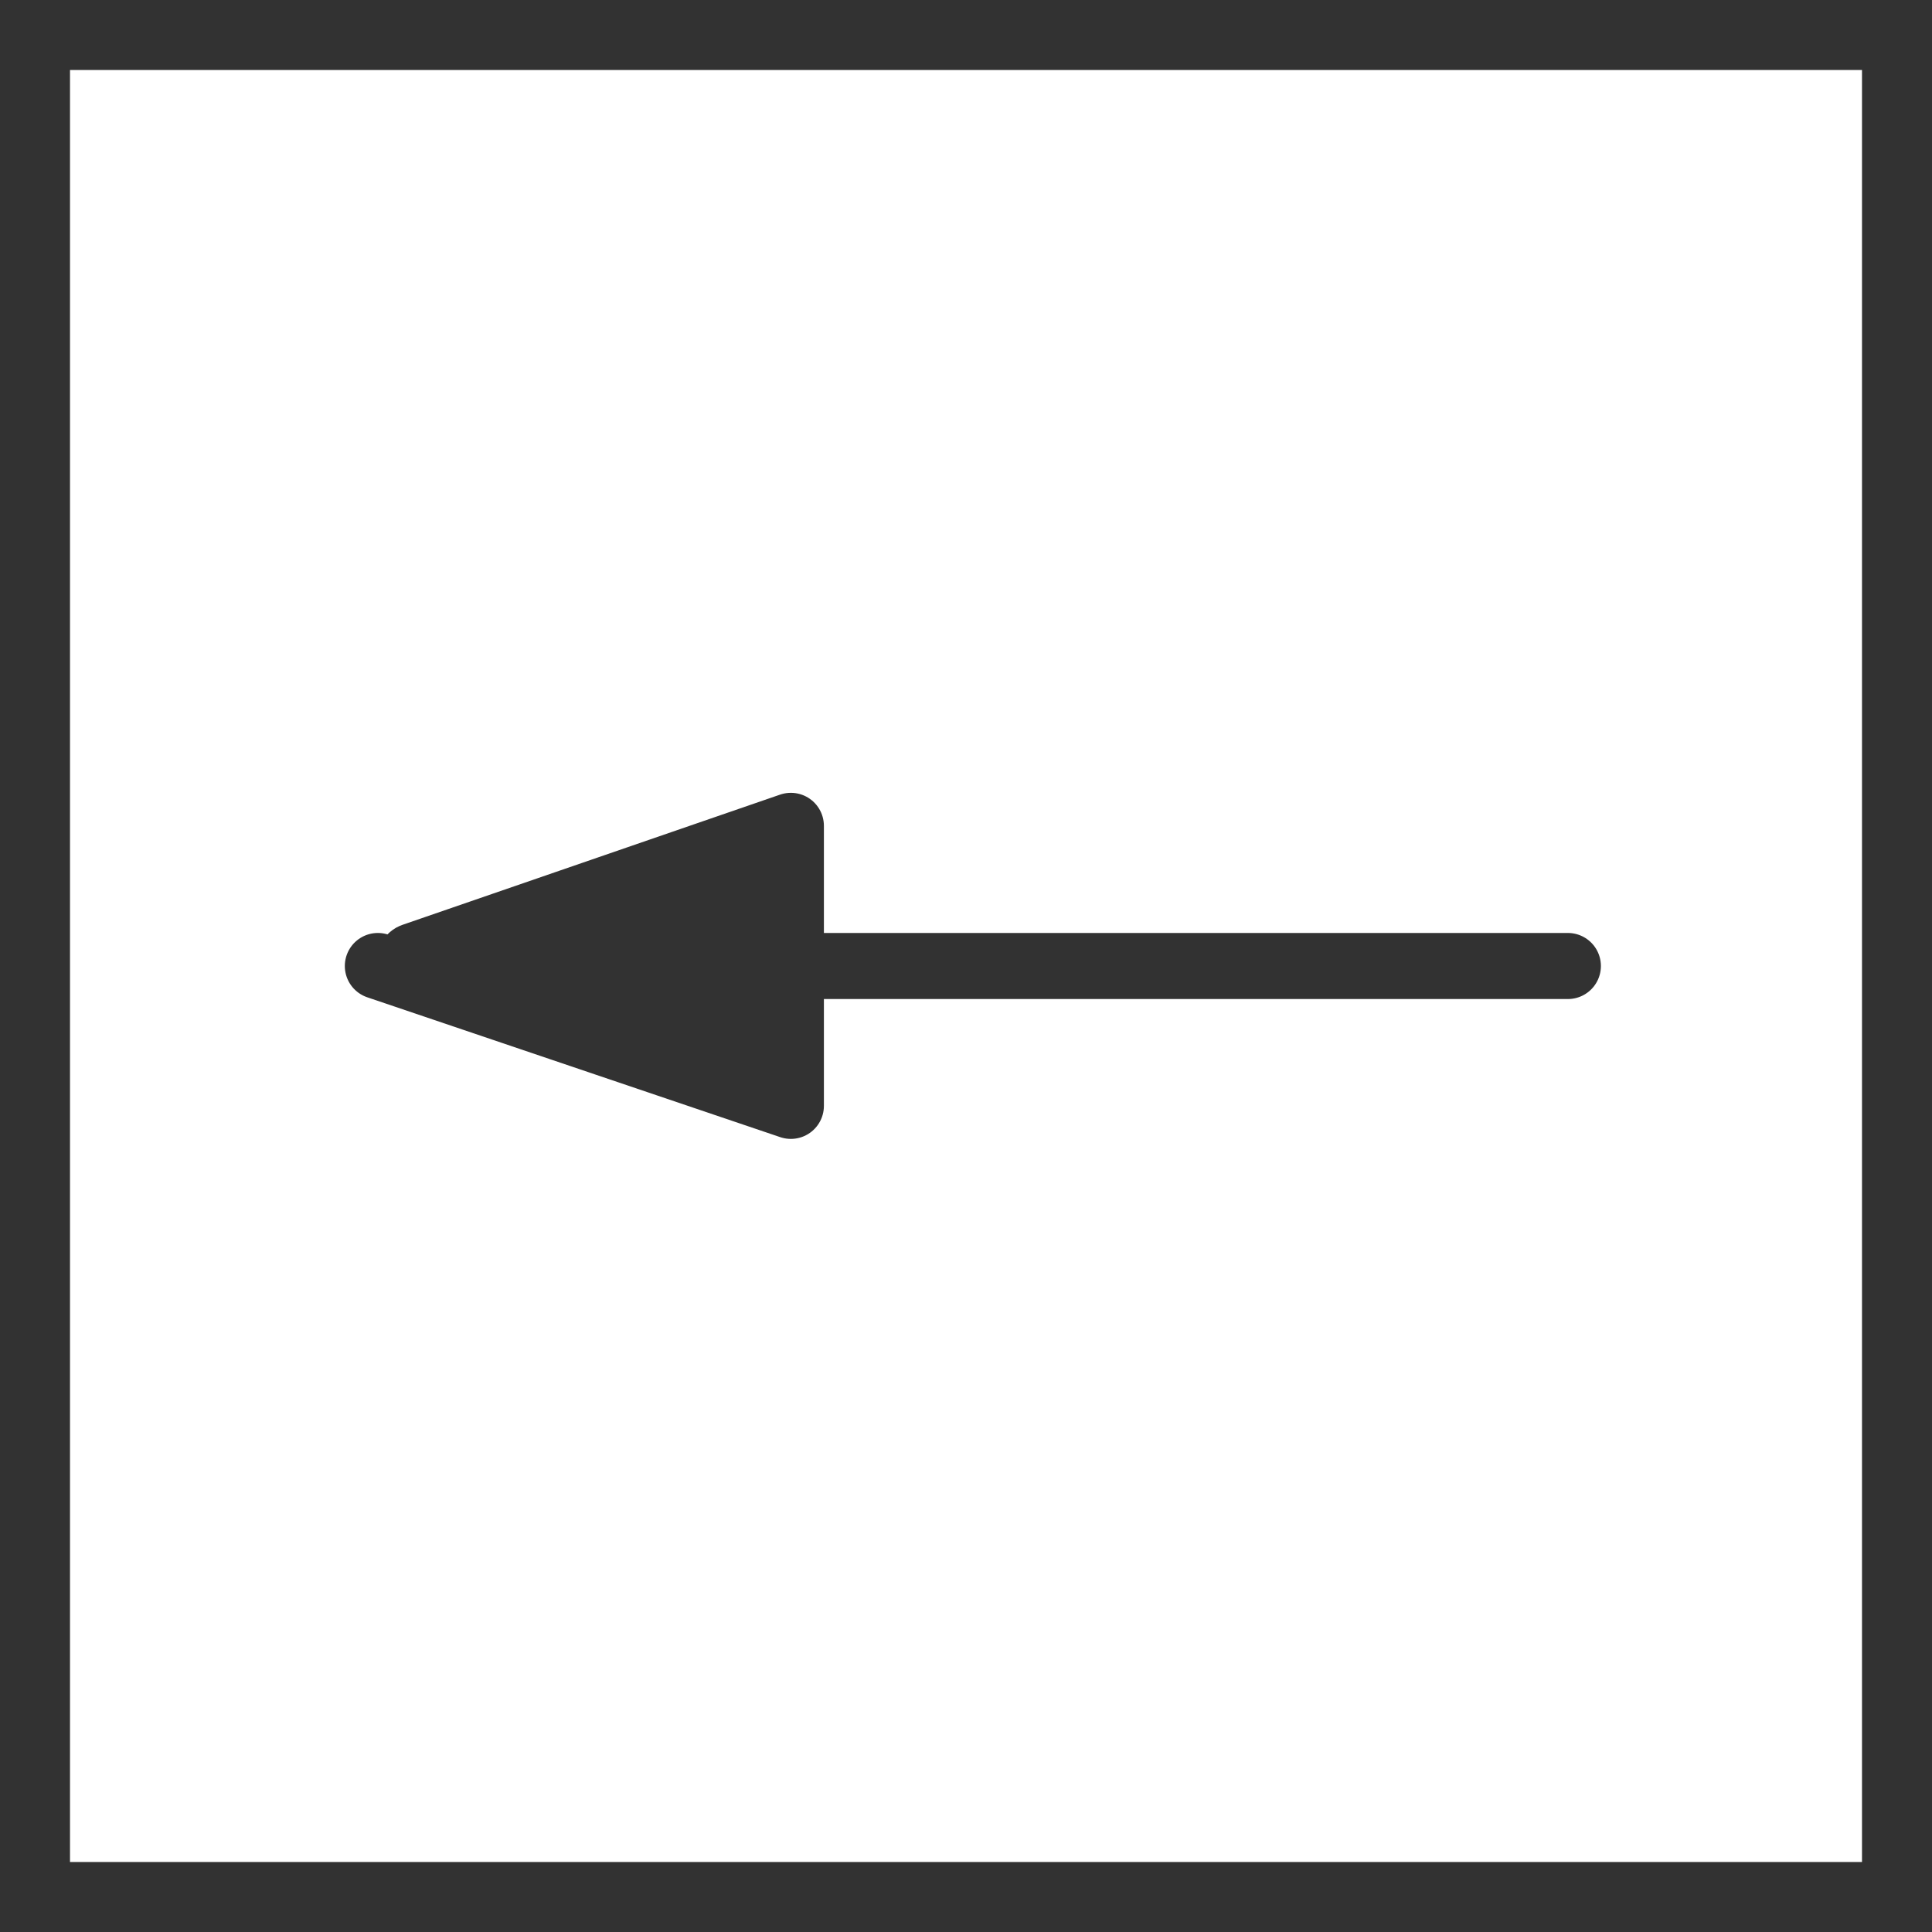
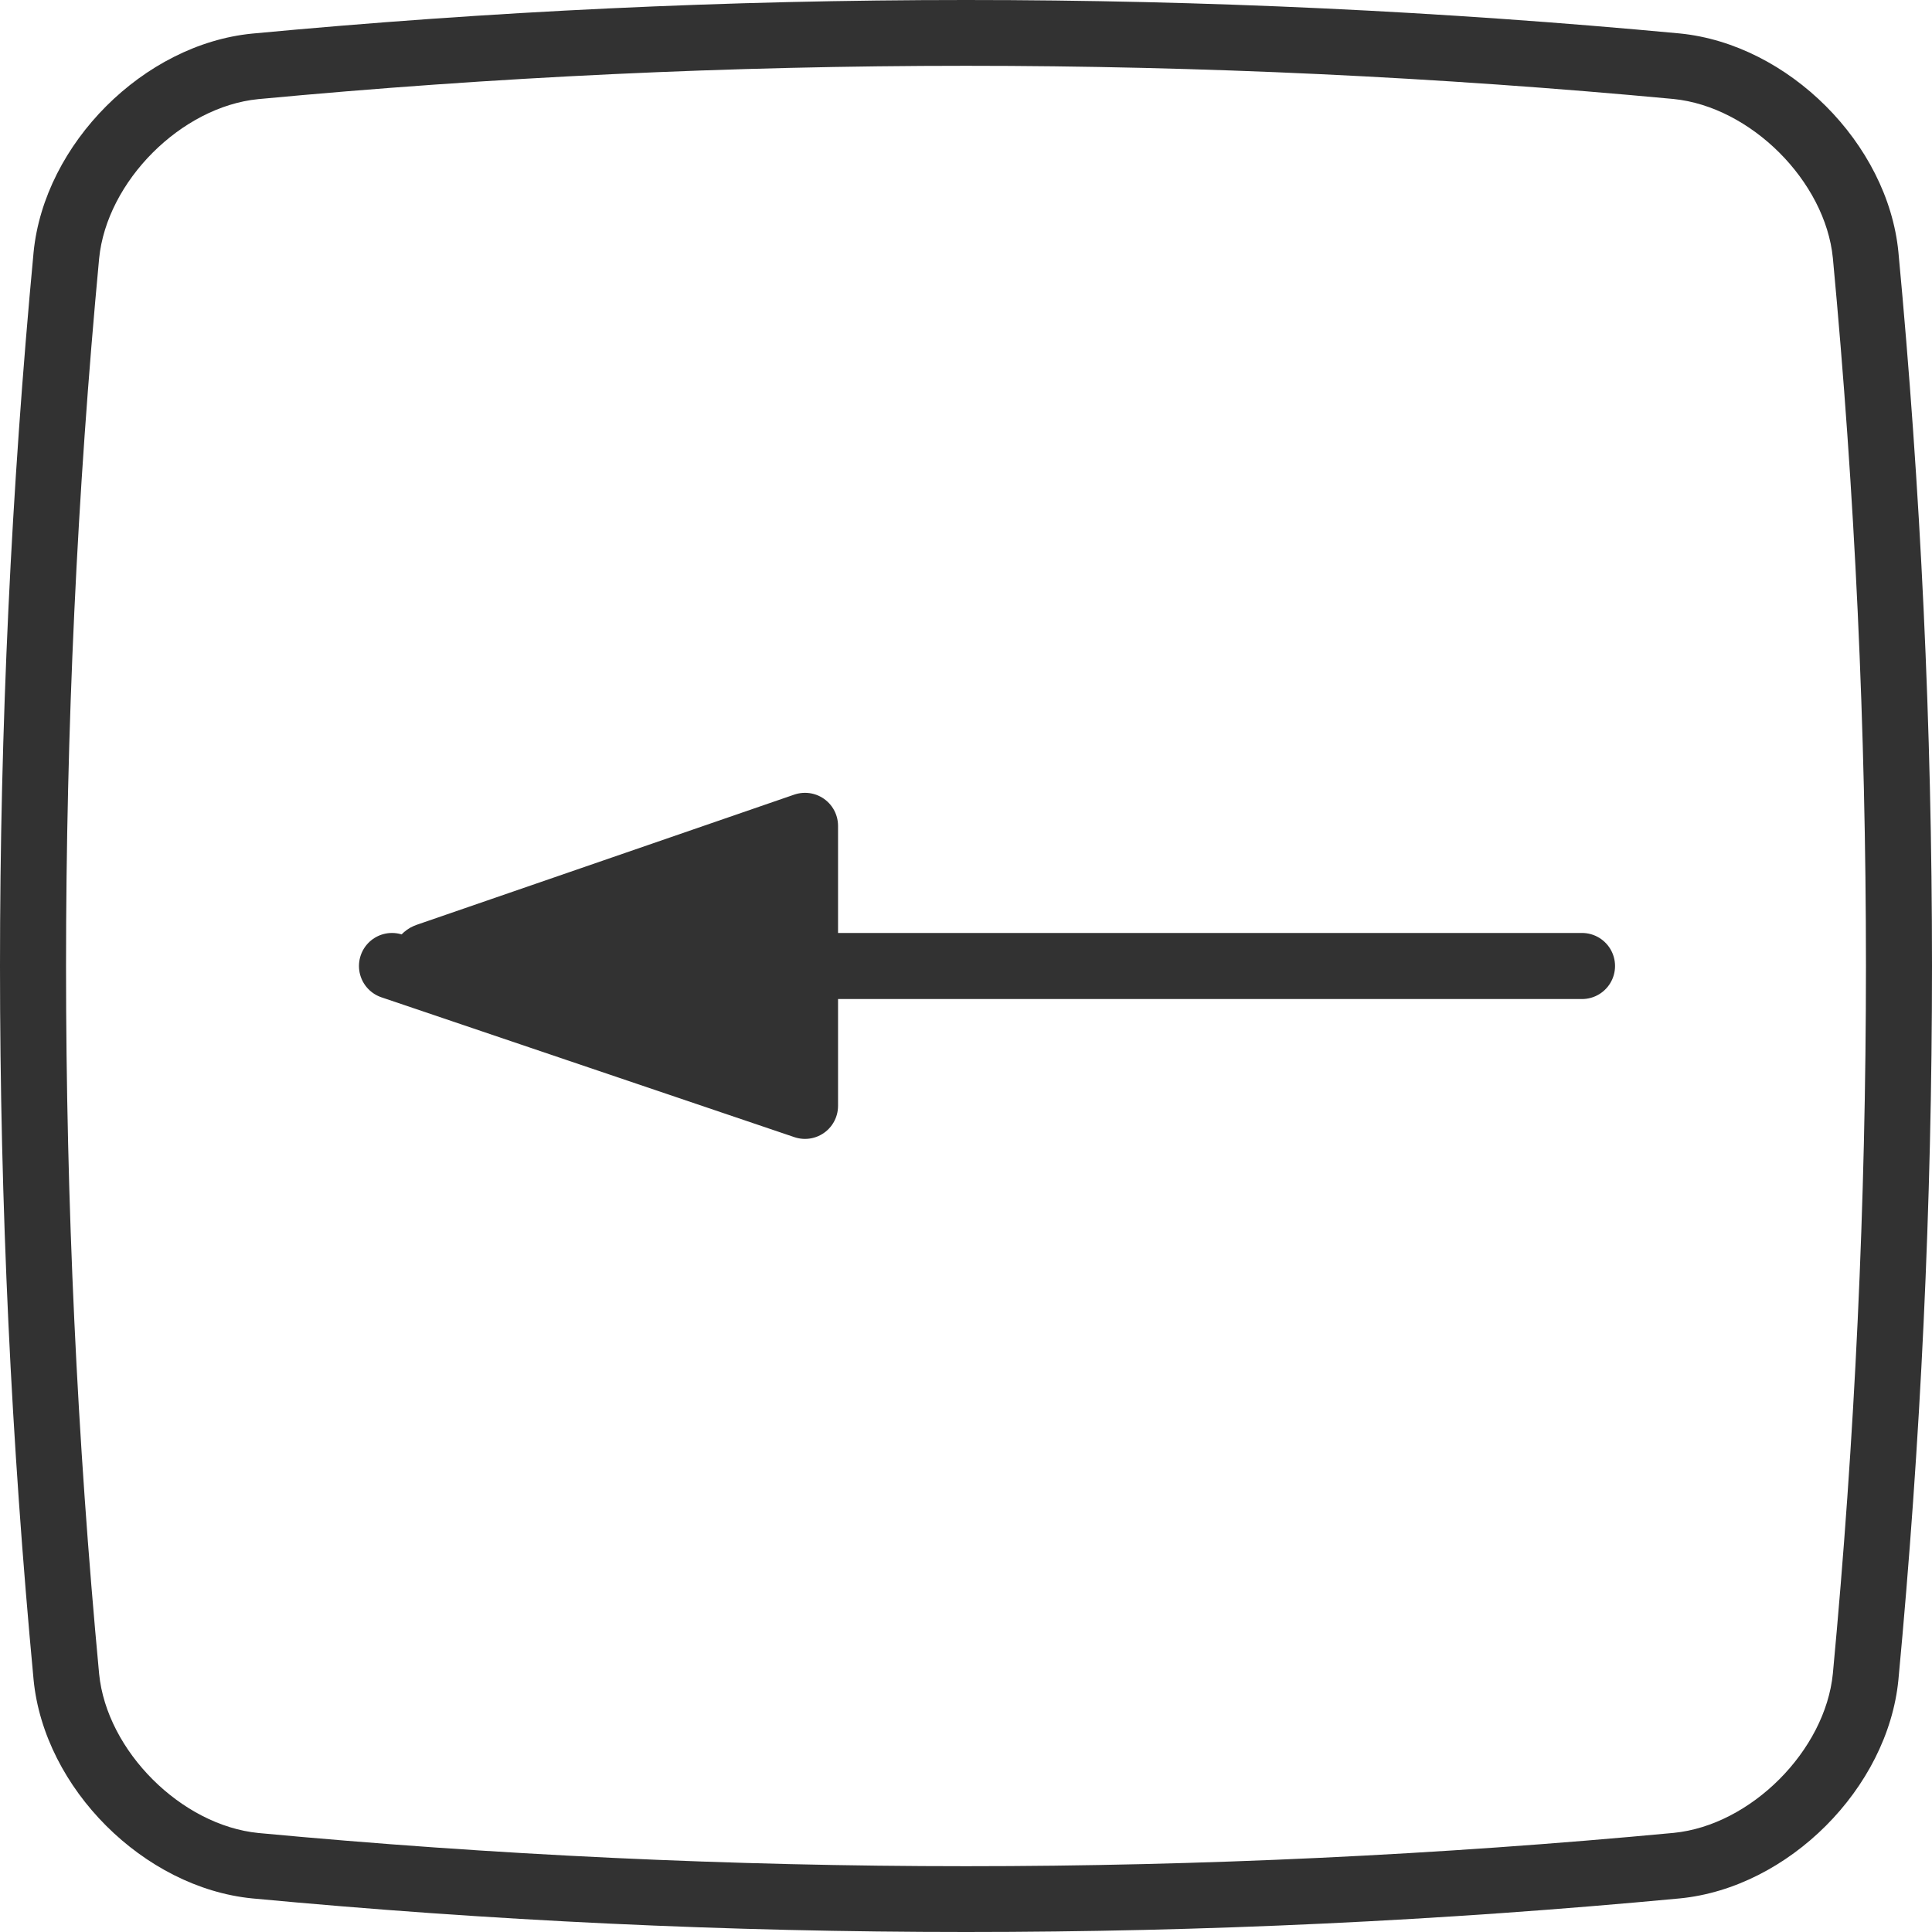
<svg xmlns="http://www.w3.org/2000/svg" id="track8-keys" width="138" height="138" viewBox="0 0 138 138">
-   <g id="jump-left-light">
-     <g id="rect24234">
-       <path d="M133,5v128H5V5h128M138,0H0v138h138V0h0Z" fill="#323232" />
+   <g id="keypad-light">
+     <g id="jump-left-light">
+       <path id="arrow-left" d="M113,69H30.65c-.41,0-.5-.58-.12-.71l26.97-9.3v20l-29.5-9.99" fill="#323232" stroke="#323232" stroke-linecap="round" stroke-linejoin="round" stroke-width="4.72" />
+       <g id="cushion-outline">
+         <g id="rect24298">
+           <path d="M69,4.7c16.77,0,33.78.8,50.53,2.37,5.52.55,10.85,5.87,11.39,11.37,3.15,33.55,3.15,67.56,0,101.09-.54,5.52-5.87,10.85-11.37,11.39-16.77,1.58-33.78,2.38-50.55,2.38s-33.78-.8-50.53-2.37c-5.52-.54-10.85-5.87-11.39-11.37-3.15-33.55-3.15-67.56,0-101.09.54-5.52,5.87-10.85,11.37-11.39,16.77-1.58,33.78-2.38,50.55-2.38M69,0C52,0,35,.8,18.01,2.4c-7.75.76-14.84,7.86-15.61,15.61C-.8,52-.8,86,2.4,119.99c.76,7.75,7.86,14.84,15.61,15.61,17,1.6,34,2.4,50.99,2.4s34-.8,50.99-2.4c7.75-.76,14.85-7.86,15.61-15.61,3.2-34,3.2-67.99,0-101.99-.76-7.75-7.86-14.84-15.61-15.61C103,.8,86,0,69,0h0Z" fill="#323232" />
+         </g>
+       </g>
    </g>
-     <path id="arrow-left" d="M111.99,69H29.64c-.41,0-.5-.58-.12-.71l26.97-9.3v20l-29.5-9.99" fill="#323232" stroke="#323232" stroke-linecap="round" stroke-linejoin="round" stroke-width="4.72" />
  </g>
</svg>
